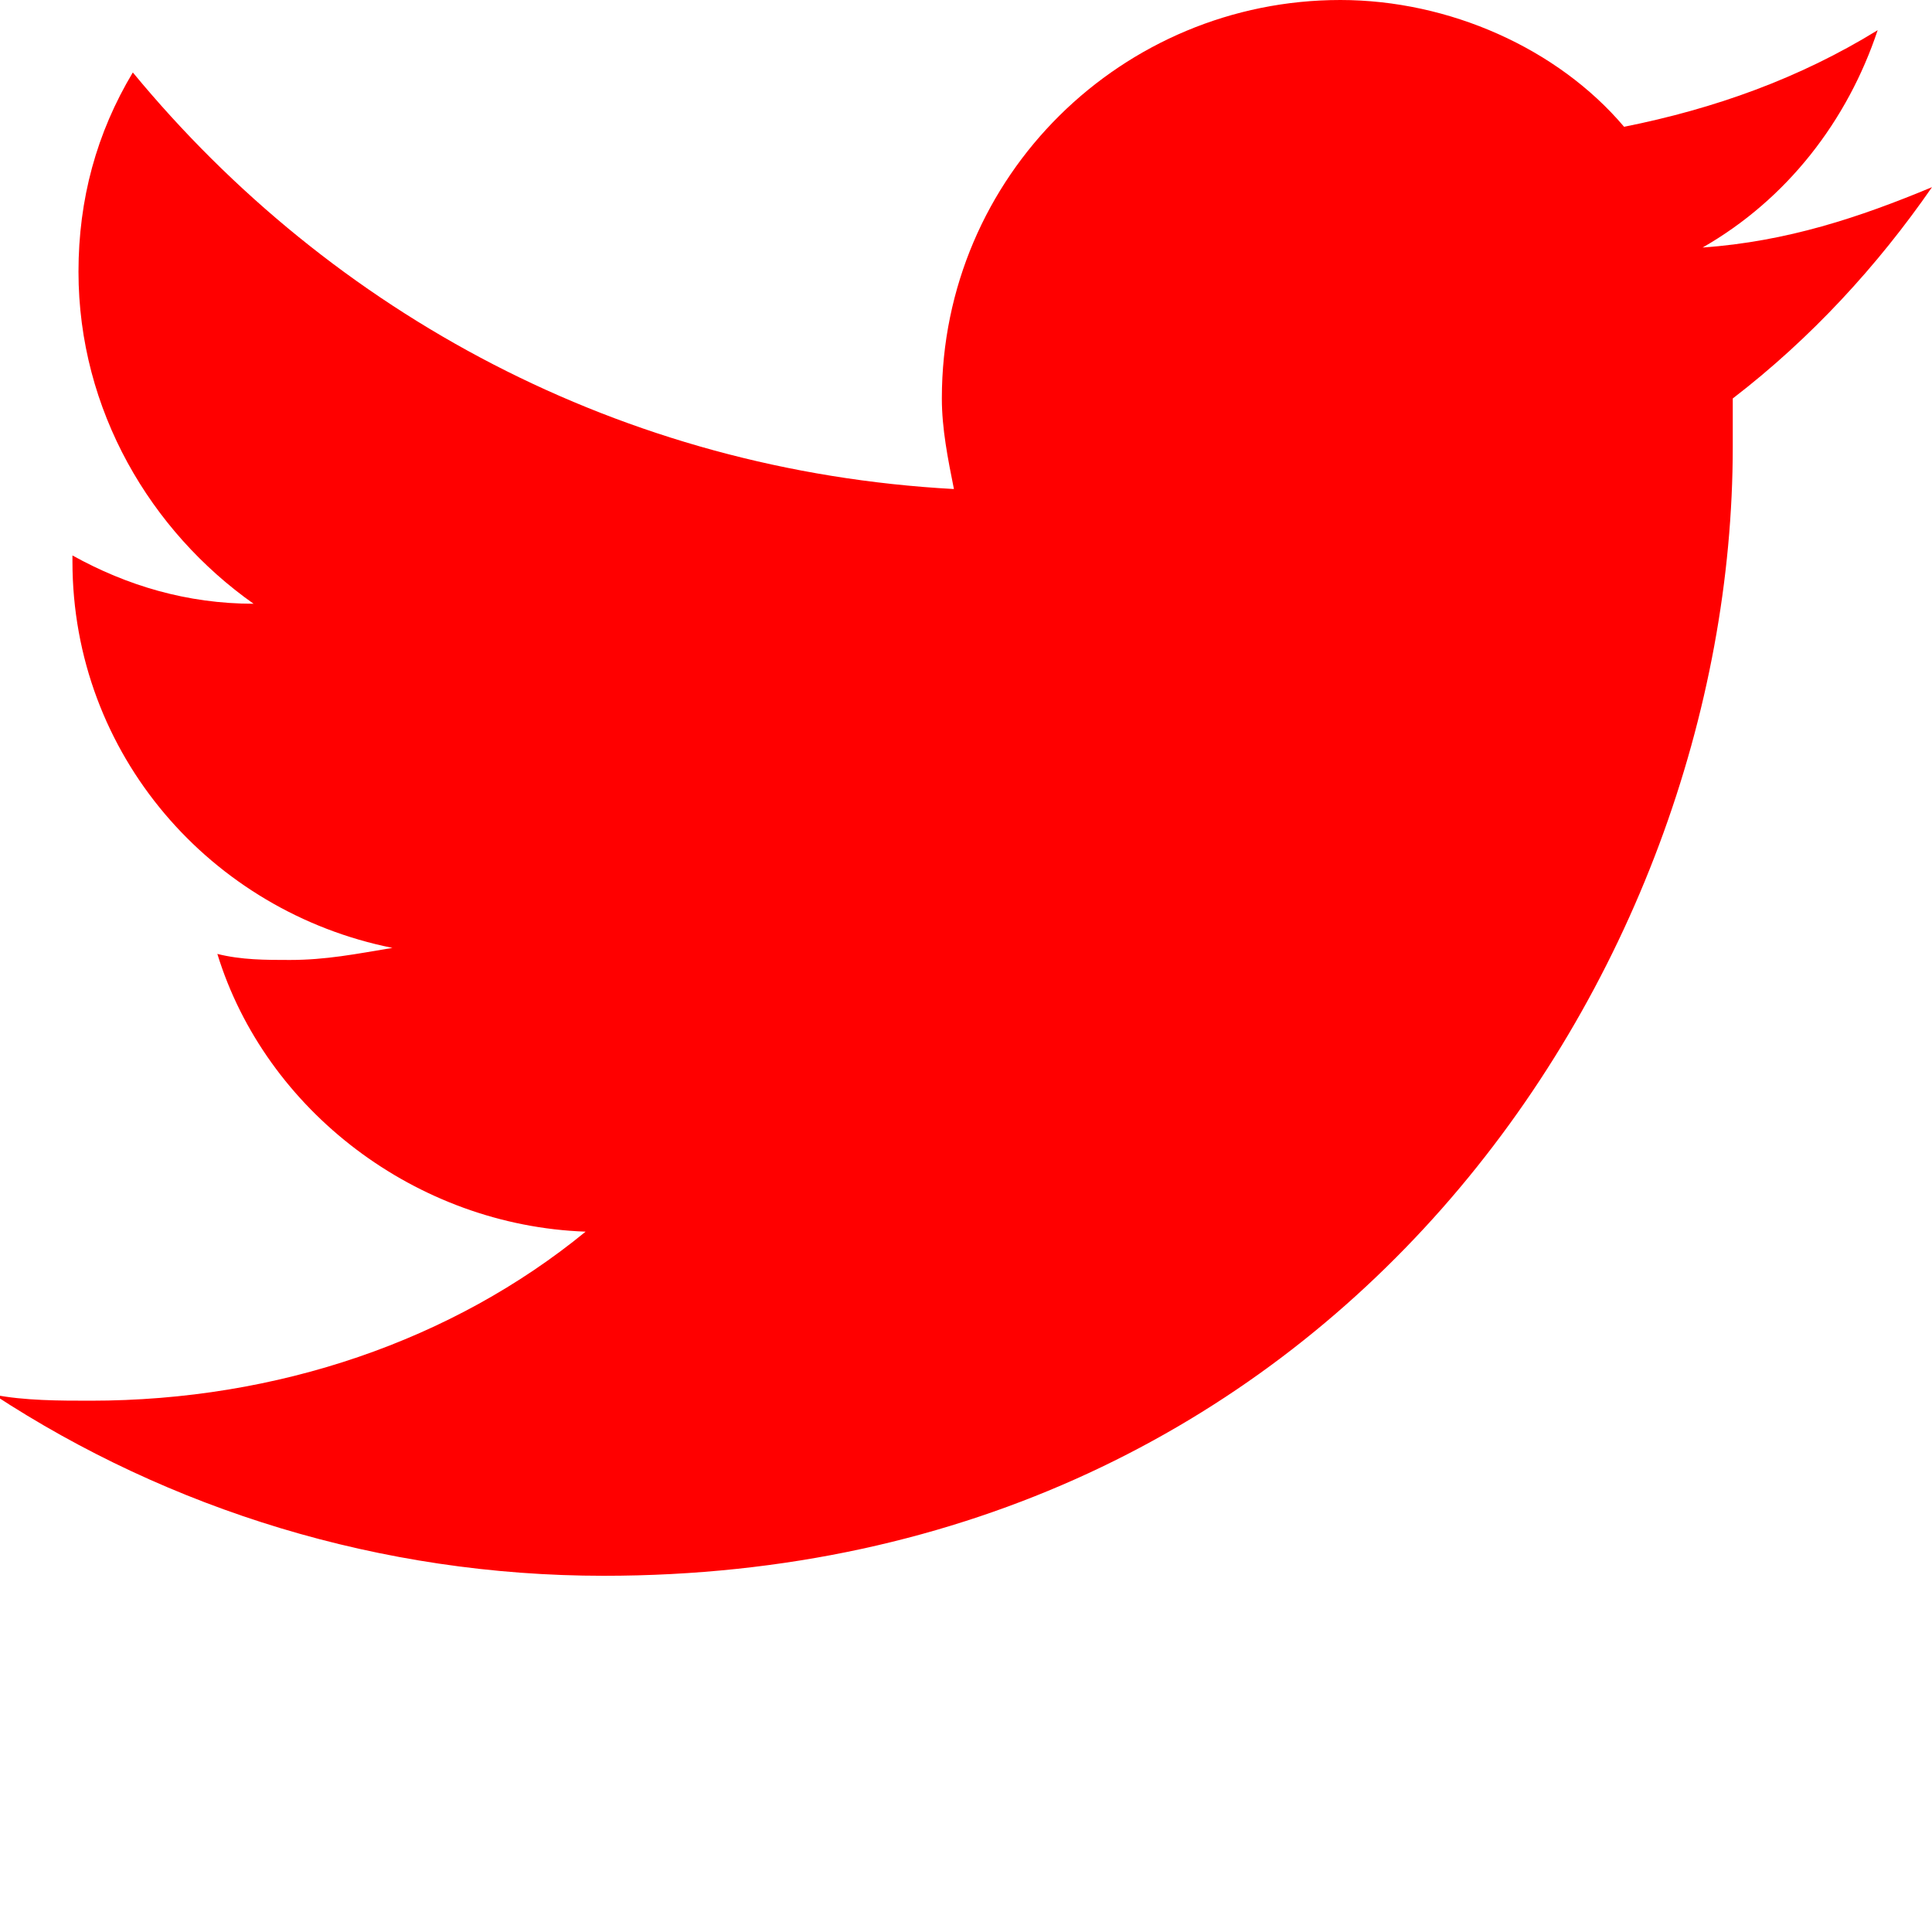
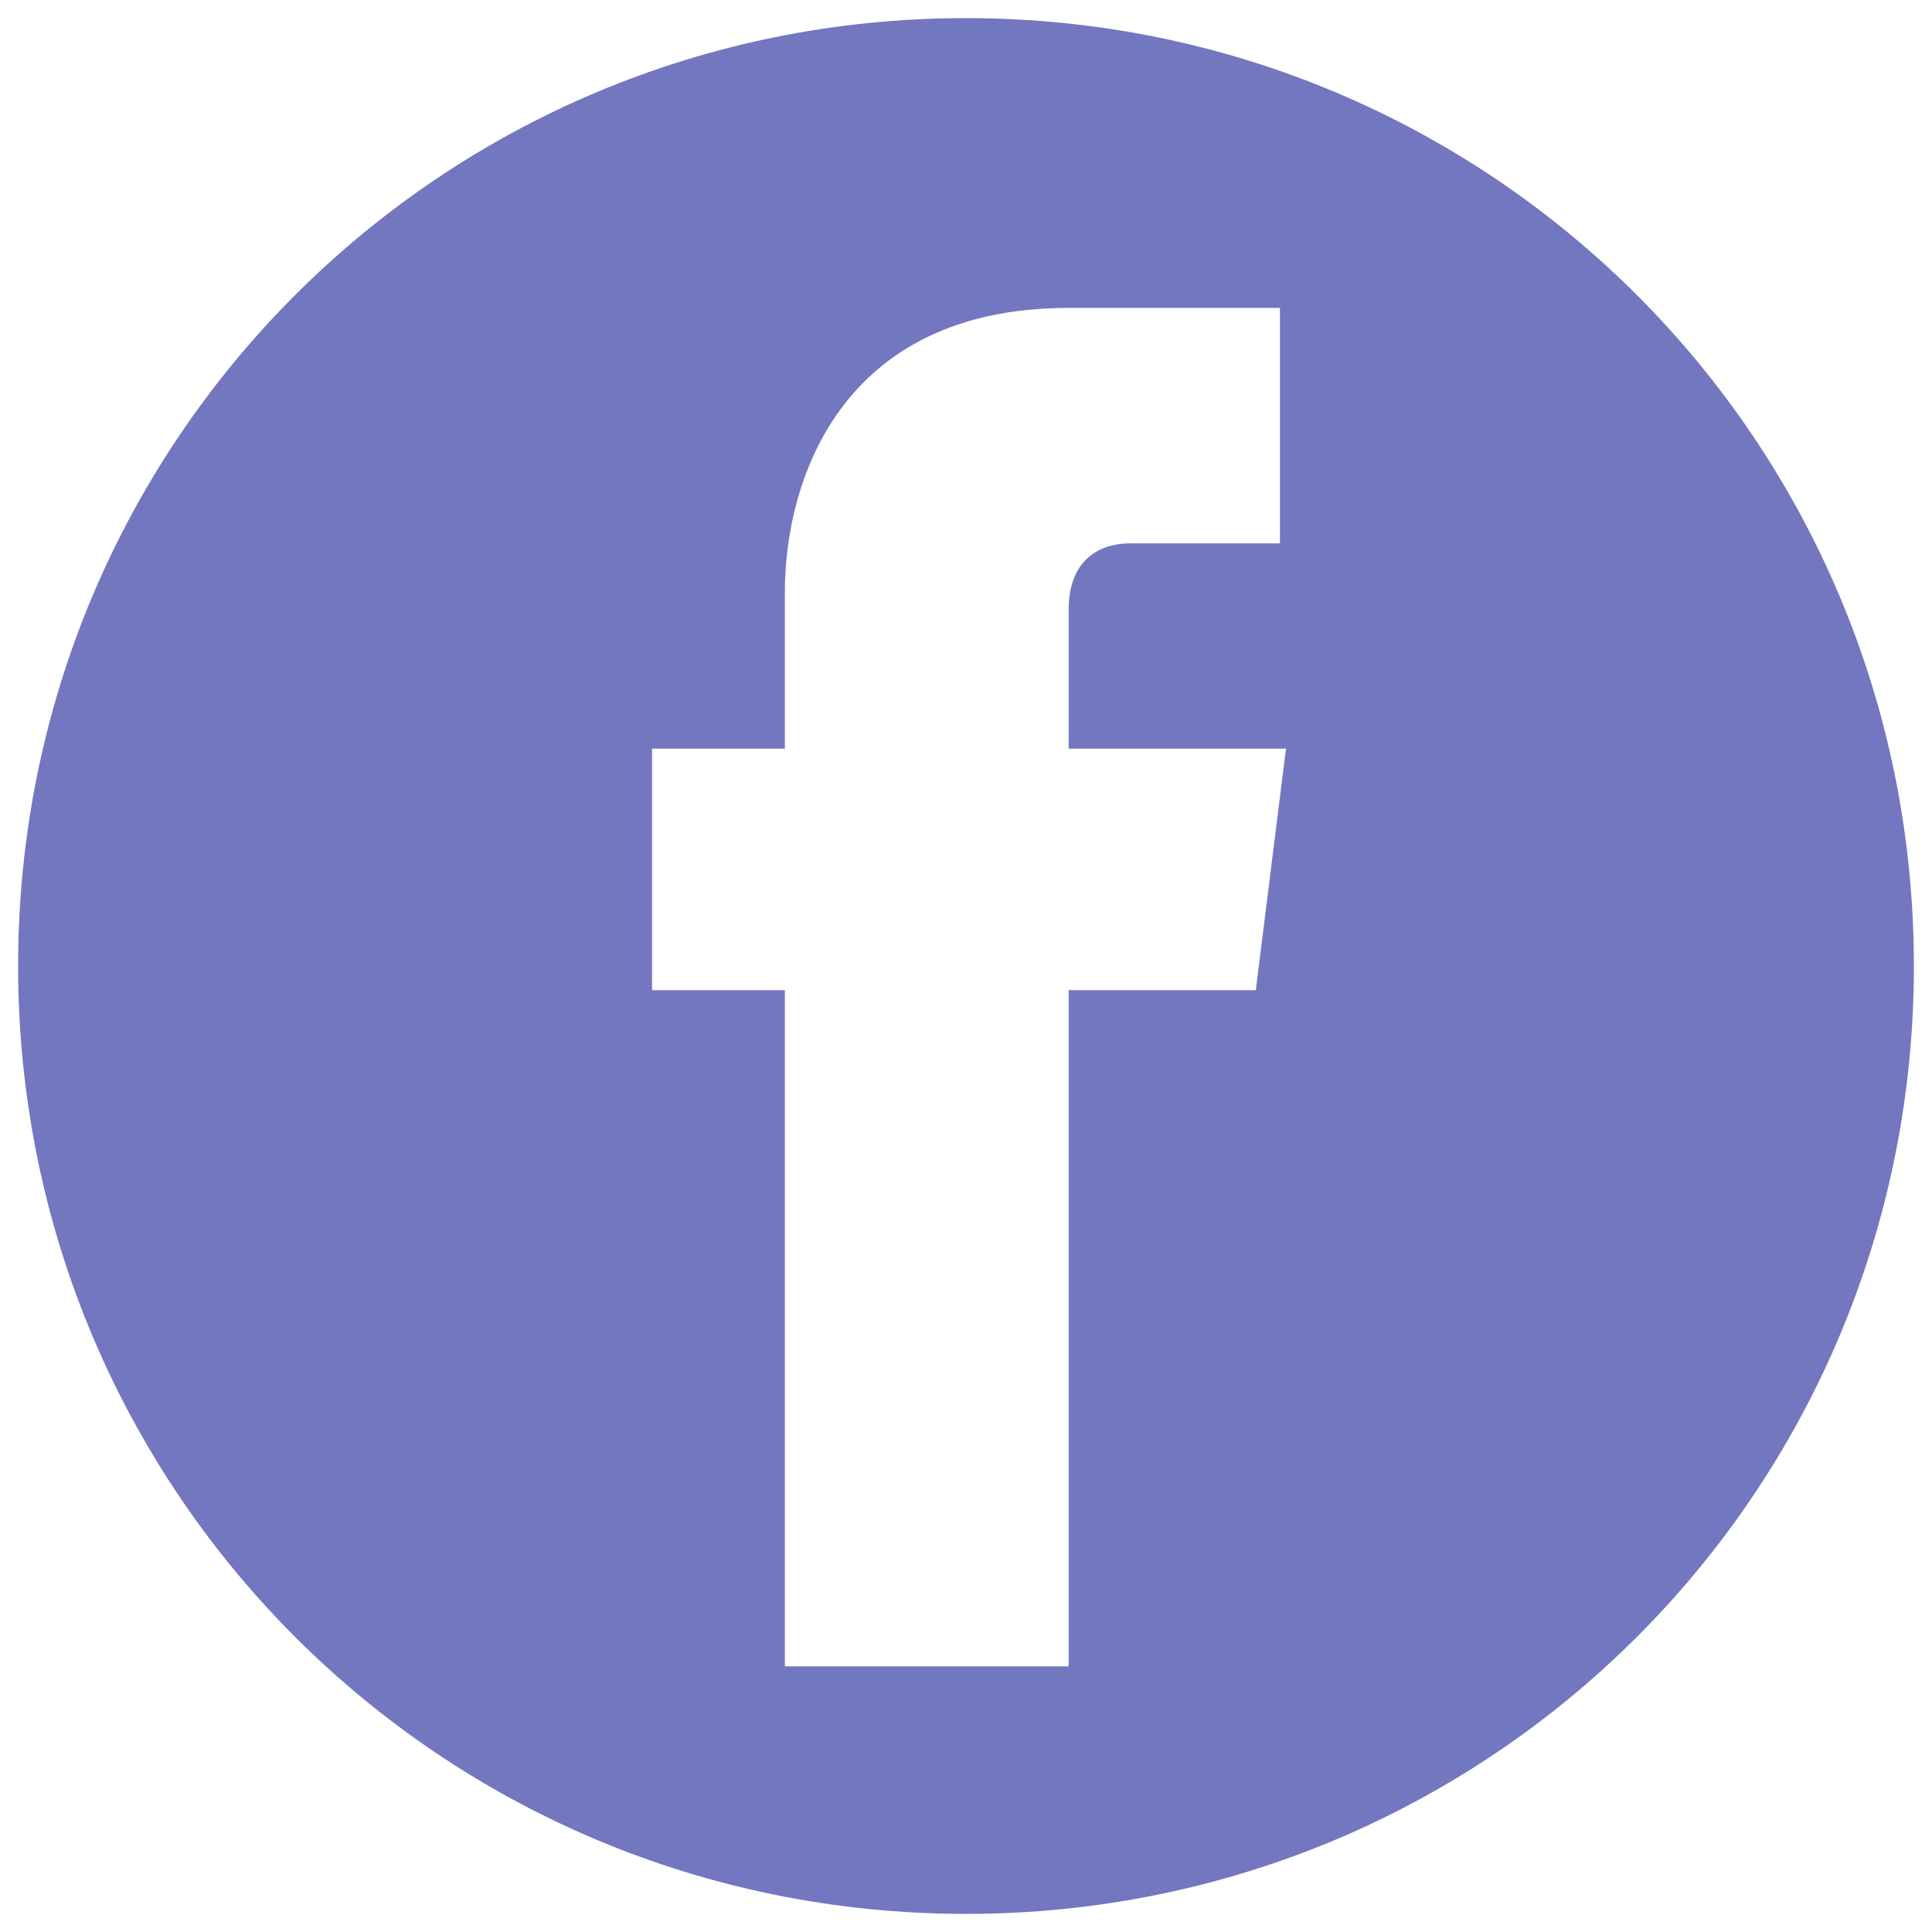
- <svg xmlns="http://www.w3.org/2000/svg" version="1.1" id="Layer_1" x="0px" y="0px" viewBox="0 0 32 32" style="enable-background:new 0 0 32 32;" xml:space="preserve">
-   <path fill="red" d="M32,3.1c-1.2,0.5-2.4,0.9-3.8,1c1.4-0.8,2.4-2.1,2.9-3.6c-1.3,0.8-2.7,1.3-4.2,1.6C25.8,0.8,24,0,22.2,0  c-3.6,0-6.6,2.9-6.6,6.6c0,0.5,0.1,1,0.2,1.5C10.3,7.8,5.5,5.2,2.2,1.2c-0.6,1-0.9,2.1-0.9,3.3c0,2.3,1.2,4.3,2.9,5.5  c-1.1,0-2.1-0.3-3-0.8c0,0,0,0.1,0,0.1c0,3.2,2.3,5.8,5.3,6.4c-0.6,0.1-1.1,0.2-1.7,0.2c-0.4,0-0.8,0-1.2-0.1  c0.8,2.6,3.3,4.5,6.1,4.6c-2.2,1.8-5.1,2.8-8.2,2.8c-0.5,0-1.1,0-1.6-0.1c2.9,1.9,6.4,3,10.1,3c12.1,0,18.7-10,18.7-18.7  c0-0.3,0-0.6,0-0.8C30,5.6,31.1,4.4,32,3.1z" />
+ <svg xmlns="http://www.w3.org/2000/svg" version="1.1" id="Layer_3" x="0px" y="0px" viewBox="0 0 32 32" style="enable-background:new 0 0 32 32;" xml:space="preserve">
+   <style type="text/css">
+ 	.st0{fill:#7377BF;}
+ </style>
+   <path class="st0" d="M16,0.3C7.3,0.3,0.3,7.3,0.3,16c0,8.7,7,15.7,15.7,15.7s15.7-7,15.7-15.7C31.7,7.3,24.7,0.3,16,0.3z M20.8,16.4  h-3.1c0,5,0,11.2,0,11.2H13c0,0,0-6.1,0-11.2h-2.2v-4H13V9.8c0-1.8,0.9-4.7,4.7-4.7l3.5,0V9c0,0-2.1,0-2.5,0c-0.4,0-1,0.2-1,1.1v2.3  h3.6L20.8,16.4z" />
</svg>
